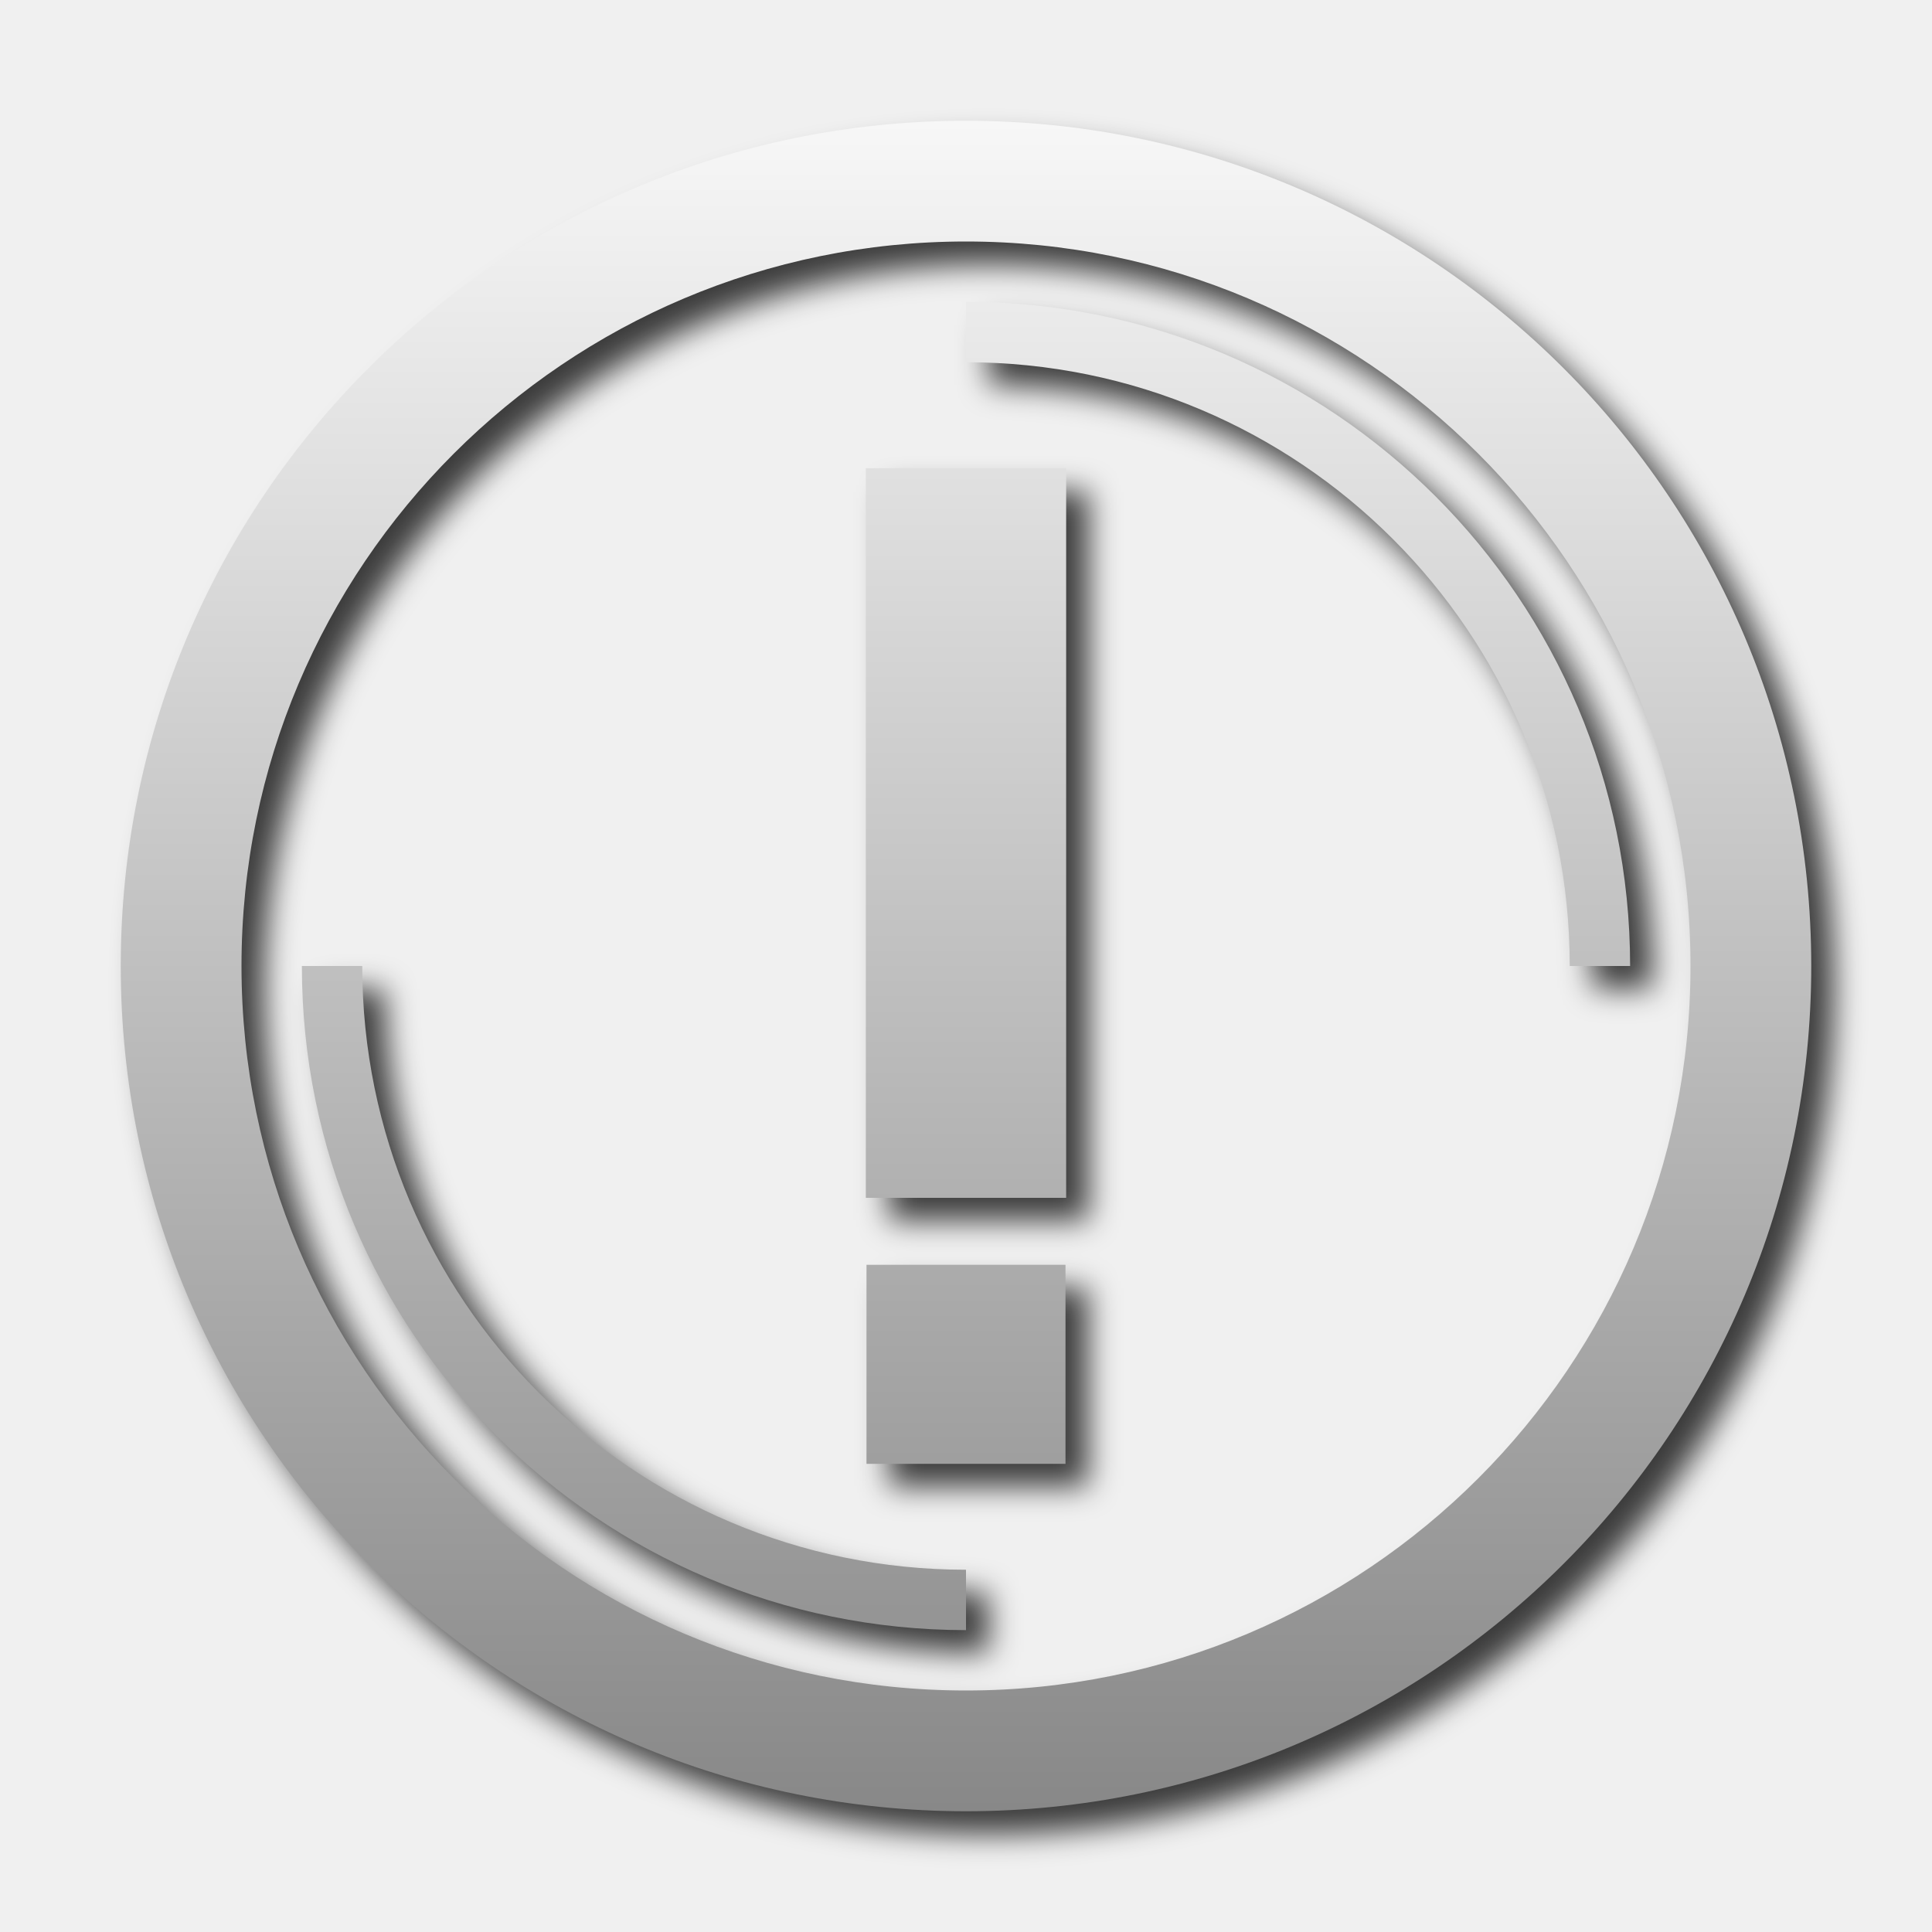
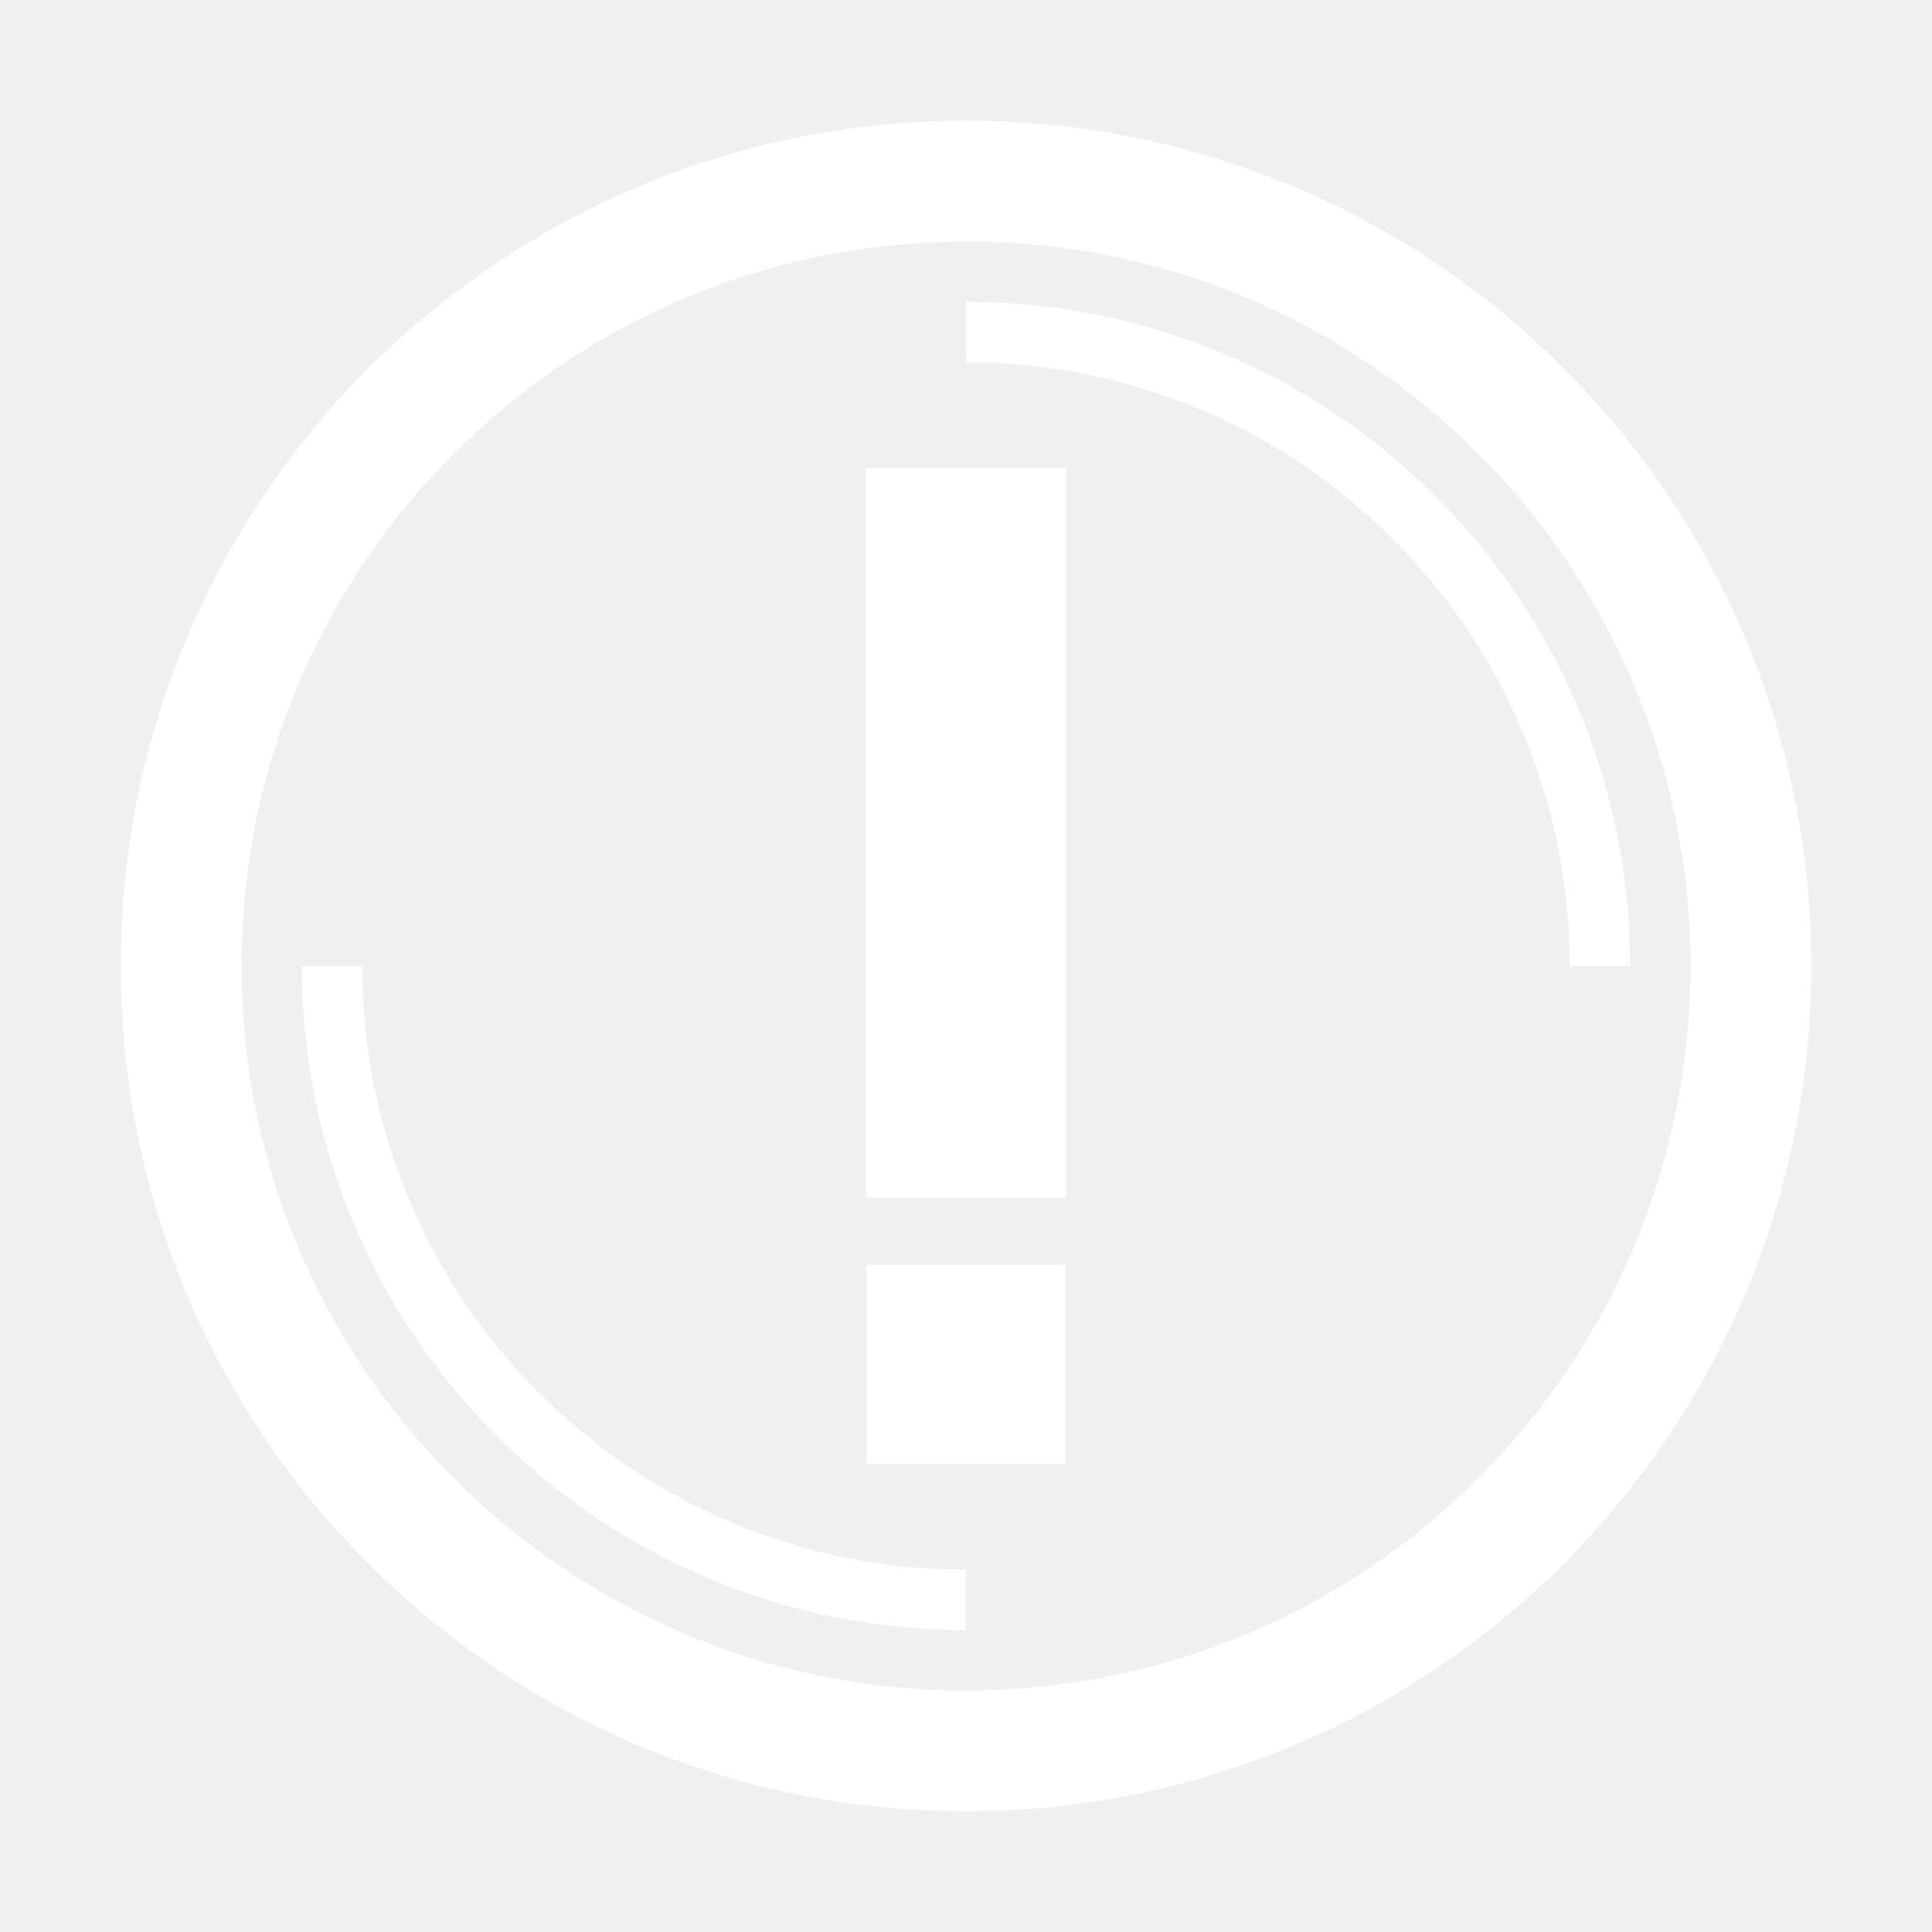
- <svg xmlns="http://www.w3.org/2000/svg" xmlns:xlink="http://www.w3.org/1999/xlink" width="256" height="256" viewBox="0 0 256 256" id="svg2" version="1.1">
-   <defs id="defs4">
-     <linearGradient id="linearGradient4303">
-       <stop style="stop-color:#808080;stop-opacity:1;" offset="0" id="stop4305" />
-       <stop style="stop-color:#ffffff;stop-opacity:1" offset="1" id="stop4307" />
-     </linearGradient>
-     <filter style="color-interpolation-filters:sRGB;" id="filter4614">
-       <feFlood flood-opacity="0.753" flood-color="rgb(0,0,0)" result="flood" id="feFlood4616" />
-       <feComposite in="flood" in2="SourceGraphic" operator="in" result="composite1" id="feComposite4618" />
-       <feGaussianBlur in="composite1" stdDeviation="2" result="blur" id="feGaussianBlur4620" />
-       <feOffset dx="3" dy="3" result="offset" id="feOffset4622" />
-       <feComposite in="SourceGraphic" in2="offset" operator="over" result="composite2" id="feComposite4624" />
-     </filter>
-     <linearGradient xlink:href="#linearGradient4303" id="linearGradient4309" x1="256" y1="256" x2="256" y2="0" gradientUnits="userSpaceOnUse" />
-   </defs>
+ <svg xmlns="http://www.w3.org/2000/svg" width="256" height="256" viewBox="0 0 256 256" id="svg2" version="1.1">
+   <defs id="defs4" />
  <g id="layer1" transform="translate(0,-796.3622)">
-     <path style="fill:url(#linearGradient4309);fill-opacity:1;stroke:none;stroke-width:8;stroke-linecap:square;stroke-miterlimit:4;stroke-dasharray:none;stroke-opacity:1;filter:url(#filter4614)" d="M 128 16 A 112 112 0 0 0 16 128 A 112 112 0 0 0 128 240 A 112 112 0 0 0 240 128 A 112 112 0 0 0 128 16 z M 128 32 A 96 96 0 0 1 224 128 A 96 96 0 0 1 128 224 A 96 96 0 0 1 32 128 A 96 96 0 0 1 128 32 z M 128 40 L 128 48 A 80 80 0 0 1 208 128 L 216 128 A 88 88 0 0 0 128 40 z M 114.729 62.039 L 114.729 158.719 L 141.271 158.719 L 141.271 62.039 L 114.729 62.039 z M 40 128 A 88 88 0 0 0 128 216 L 128 208 A 80 80 0 0 1 48 128 L 40 128 z M 114.816 167.596 L 114.816 193.963 L 141.184 193.963 L 141.184 167.596 L 114.816 167.596 z " transform="translate(0,796.3622)" id="path4256" />
-     <flowRoot xml:space="preserve" id="flowRoot4274" style="fill:black;stroke:none;stroke-opacity:1;stroke-width:1px;stroke-linejoin:miter;stroke-linecap:butt;fill-opacity:1;font-family:Akashi;font-style:normal;font-weight:normal;font-size:40px;line-height:125%;letter-spacing:0px;word-spacing:0px;-inkscape-font-specification:Akashi;font-stretch:normal;font-variant:normal;">
-       <flowRegion id="flowRegion4276">
-         <rect id="rect4278" width="256" height="256" x="0" y="0" style="-inkscape-font-specification:Akashi;font-family:Akashi;font-weight:normal;font-style:normal;font-stretch:normal;font-variant:normal;" />
+     <path style="fill:#ffffff;fill-opacity:1;stroke:none;stroke-width:8;stroke-linecap:square;stroke-miterlimit:4;stroke-dasharray:none;stroke-opacity:1" d="M 128 16 A 112 112 0 0 0 16 128 A 112 112 0 0 0 128 240 A 112 112 0 0 0 240 128 A 112 112 0 0 0 128 16 z M 128 32 A 96 96 0 0 1 224 128 A 96 96 0 0 1 128 224 A 96 96 0 0 1 32 128 A 96 96 0 0 1 128 32 z M 128 40 L 128 48 A 80 80 0 0 1 208 128 L 216 128 A 88 88 0 0 0 128 40 z M 114.729 62.039 L 114.729 158.719 L 141.271 158.719 L 141.271 62.039 L 114.729 62.039 z M 40 128 A 88 88 0 0 0 128 216 L 128 208 A 80 80 0 0 1 48 128 L 40 128 z M 114.816 167.596 L 114.816 193.963 L 141.184 193.963 L 141.184 167.596 L 114.816 167.596 z " transform="translate(0,796.3622)" id="path4256" />
+     <flowRoot xml:space="preserve" id="flowRoot4274" style="fill:#ffffff;stroke:none;stroke-opacity:1;stroke-width:1px;stroke-linejoin:miter;stroke-linecap:butt;fill-opacity:1;font-family:Akashi;font-style:normal;font-weight:normal;font-size:40px;line-height:125%;letter-spacing:0px;word-spacing:0px;-inkscape-font-specification:Akashi;font-stretch:normal;font-variant:normal;">
+       <flowRegion id="flowRegion4276" style="fill:#ffffff;fill-opacity:1;">
+         <rect id="rect4278" width="256" height="256" x="0" y="0" style="-inkscape-font-specification:Akashi;font-family:Akashi;font-weight:normal;font-style:normal;font-stretch:normal;font-variant:normal;fill:#ffffff;fill-opacity:1;" />
      </flowRegion>
      <flowPara id="flowPara4280" />
    </flowRoot>
-     <flowRoot xml:space="preserve" id="flowRoot4282" style="fill:black;stroke:none;stroke-opacity:1;stroke-width:1px;stroke-linejoin:miter;stroke-linecap:butt;fill-opacity:1;font-family:sans-serif;font-style:normal;font-weight:normal;font-size:40px;line-height:125%;letter-spacing:0px;word-spacing:0px">
-       <flowRegion id="flowRegion4284">
-         <rect id="rect4286" width="264" height="248" x="0" y="0" />
+     <flowRoot xml:space="preserve" id="flowRoot4282" style="fill:#ffffff;stroke:none;stroke-opacity:1;stroke-width:1px;stroke-linejoin:miter;stroke-linecap:butt;fill-opacity:1;font-family:sans-serif;font-style:normal;font-weight:normal;font-size:40px;line-height:125%;letter-spacing:0px;word-spacing:0px;">
+       <flowRegion id="flowRegion4284" style="fill:#ffffff;fill-opacity:1;">
+         <rect id="rect4286" width="264" height="248" x="0" y="0" style="fill:#ffffff;fill-opacity:1;" />
      </flowRegion>
      <flowPara id="flowPara4288" />
    </flowRoot>
  </g>
</svg>
